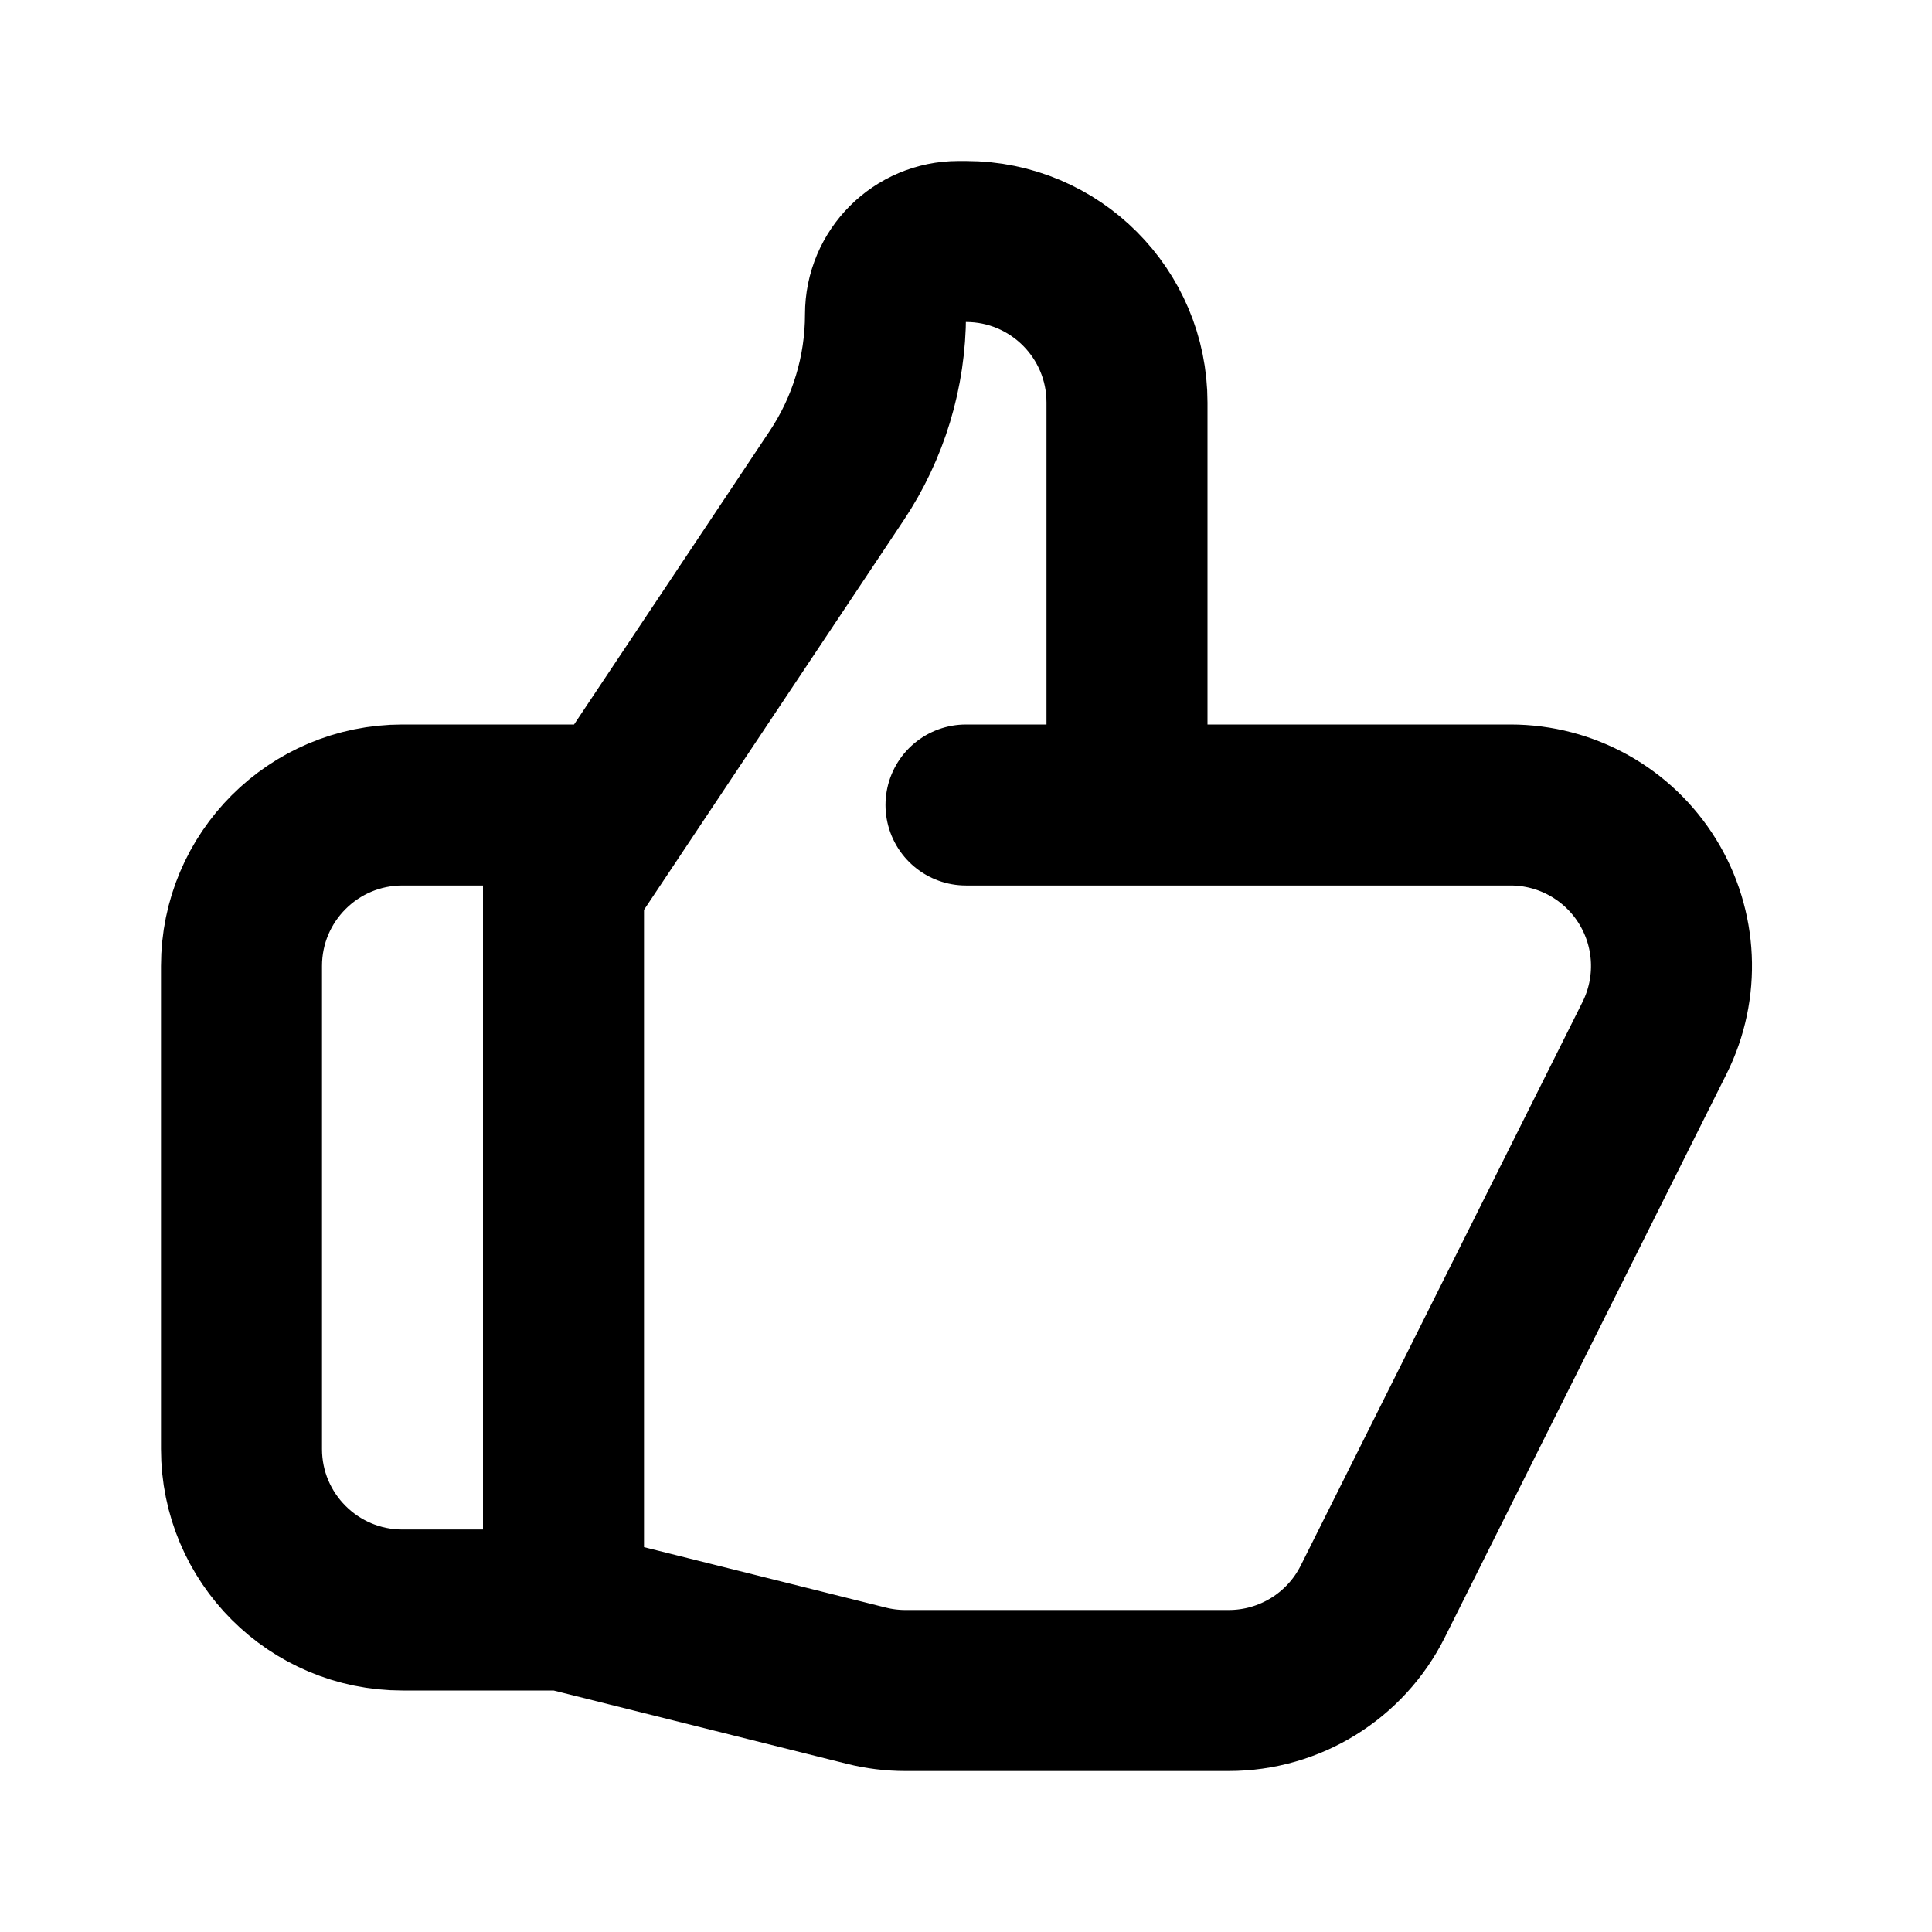
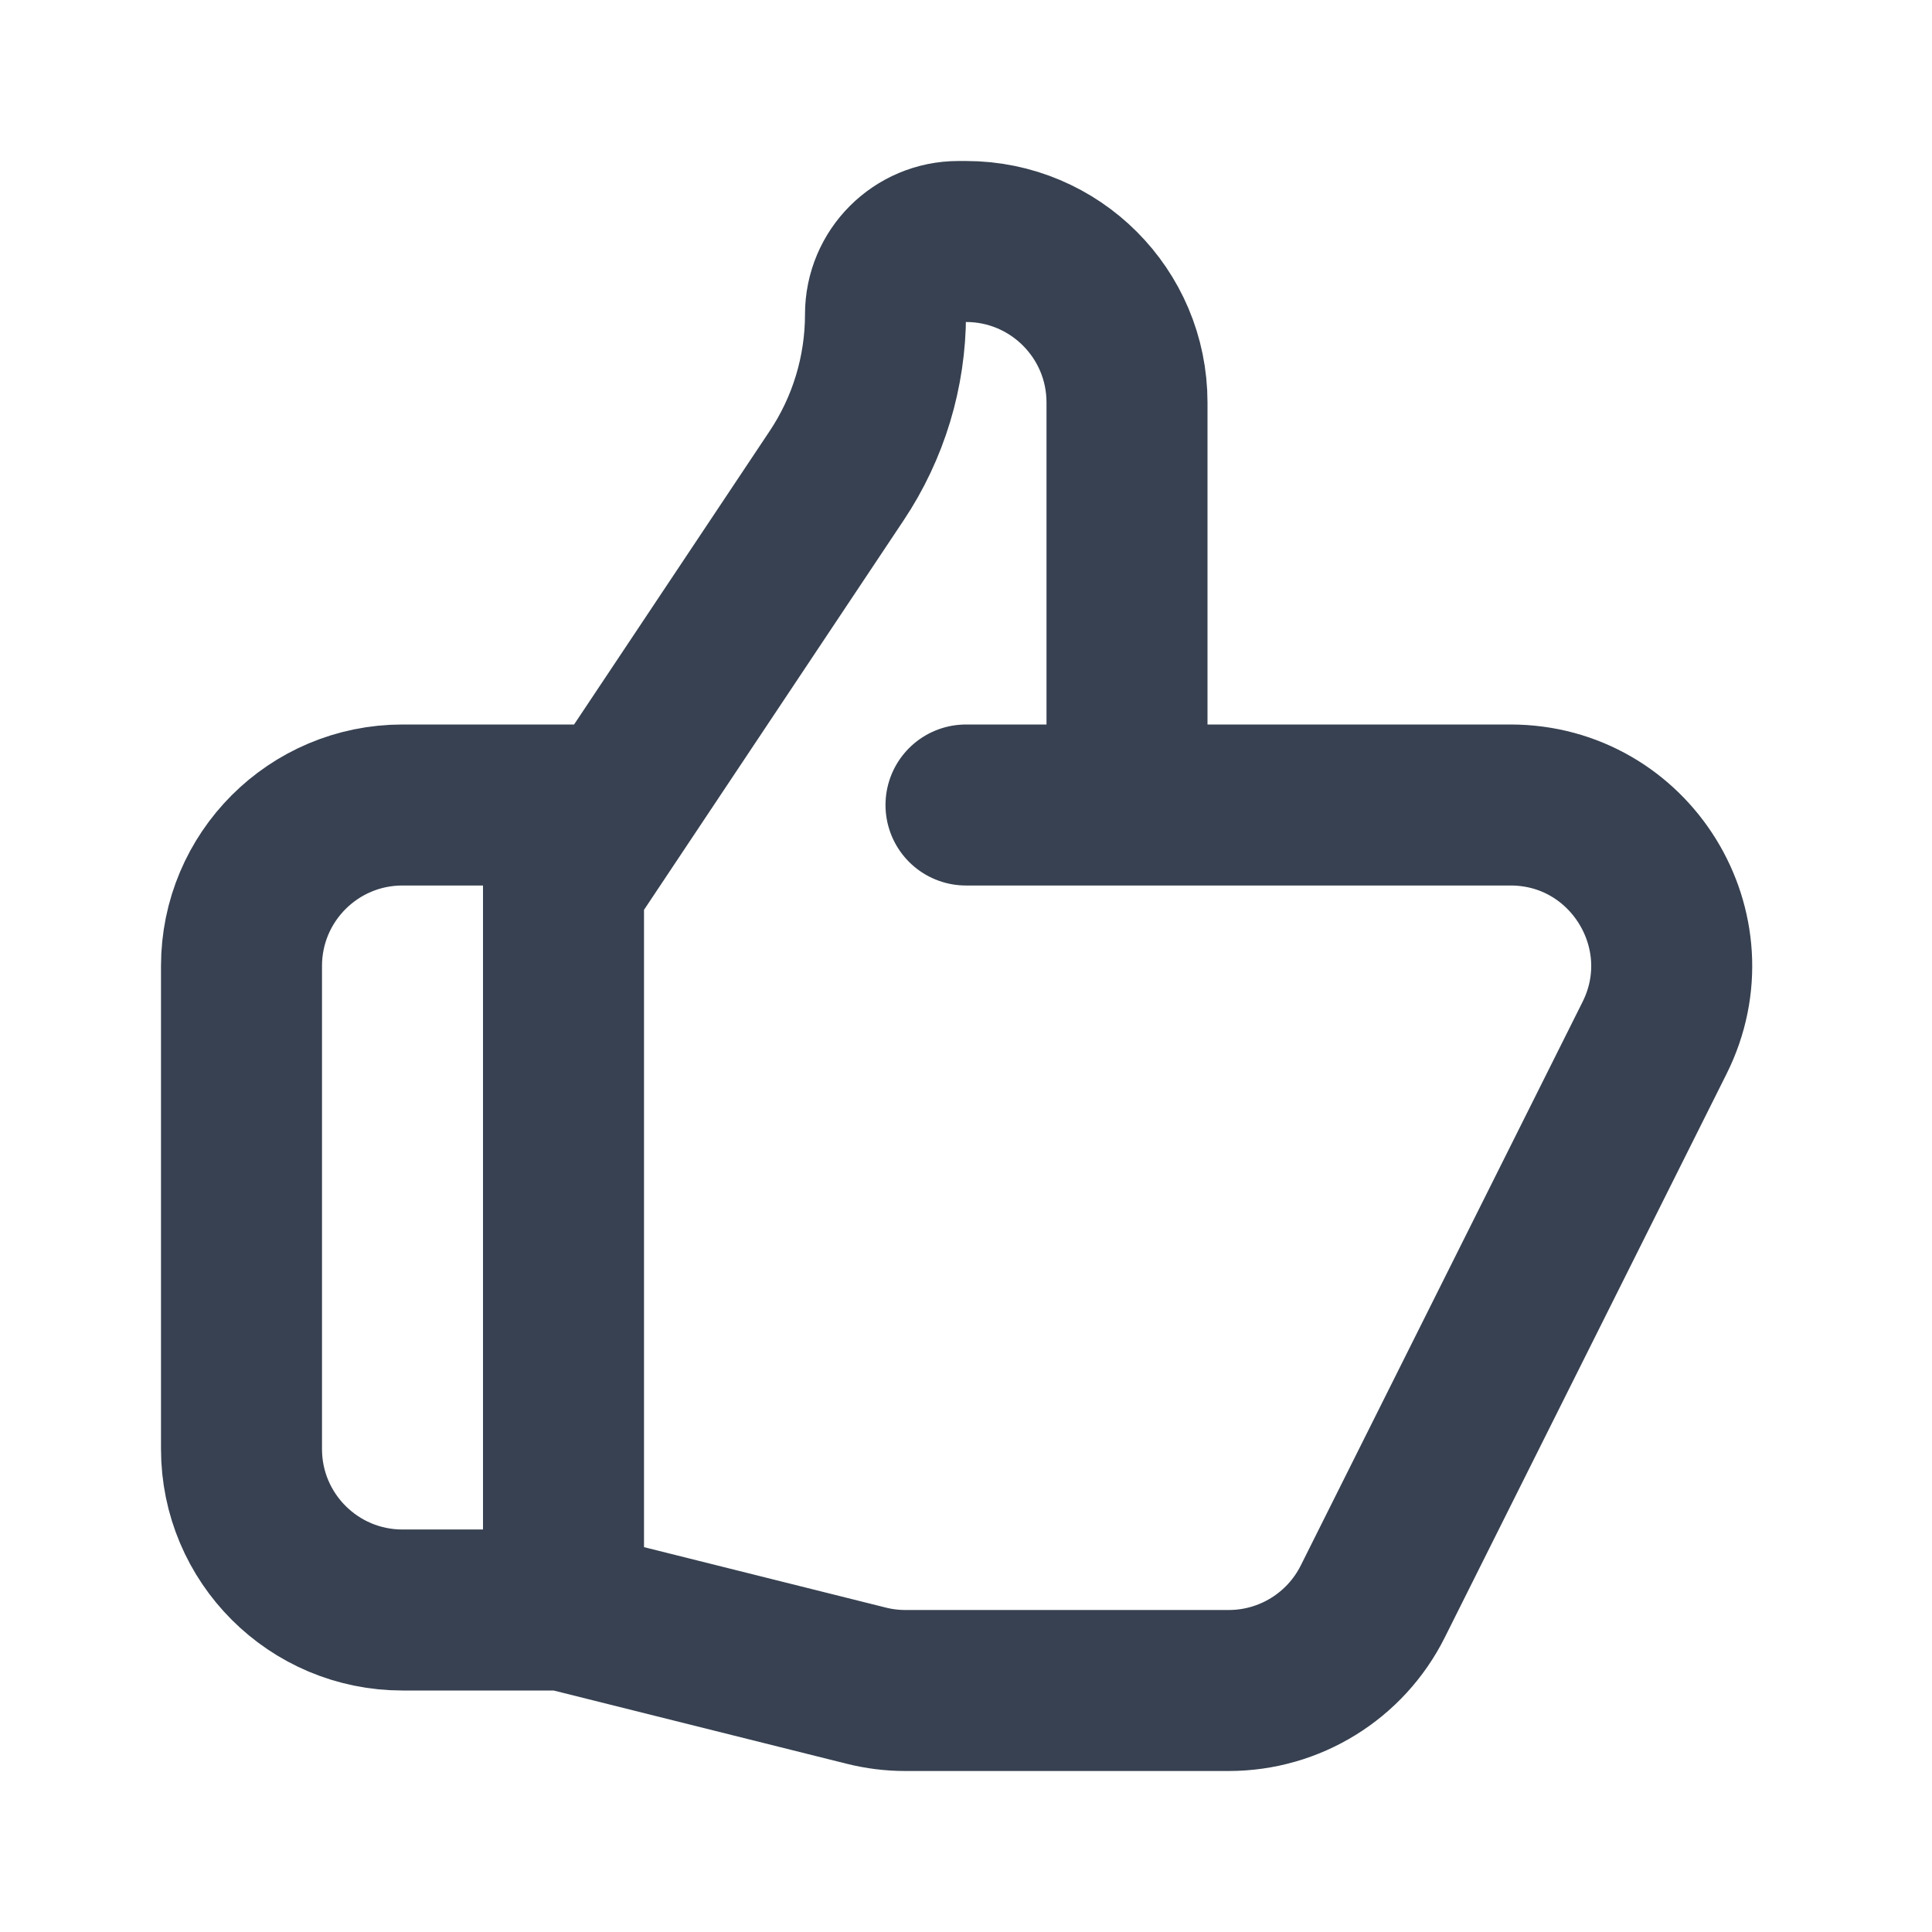
- <svg xmlns="http://www.w3.org/2000/svg" fill="none" viewBox="0 0 24 24" stroke="currentColor">
-   <path stroke-linecap="round" stroke-linejoin="round" stroke-width="2" d="M14 10h4.764a2 2 0 011.789 2.894l-3.5 7A2 2 0 0115.263 21h-4.017c-.163 0-.326-.02-.485-.06L7 20m7-10V5a2 2 0 00-2-2h-.095c-.5 0-.905.405-.905.905 0 .714-.211 1.412-.608 2.006L7 11v9m7-10h-2M7 20H5a2 2 0 01-2-2v-6a2 2 0 012-2h2.5" />
+ <svg xmlns="http://www.w3.org/2000/svg" width="24" height="24" viewBox="0 0 24 24" fill="none">
+   <path d="M14 10H18.764C20.251 10 21.218 11.565 20.553 12.894L17.053 19.894C16.714 20.572 16.021 21 15.264 21H11.246C11.083 21 10.92 20.98 10.761 20.94L7 20M14 10V5C14 3.895 13.105 3 12 3H11.905C11.405 3 11 3.405 11 3.905C11 4.619 10.789 5.317 10.392 5.911L7 11V20M14 10H12M7 20H5C3.895 20 3 19.105 3 18V12C3 10.895 3.895 10 5 10H7.5" stroke="#374151" stroke-width="2" stroke-linecap="round" stroke-linejoin="round" />
</svg>
